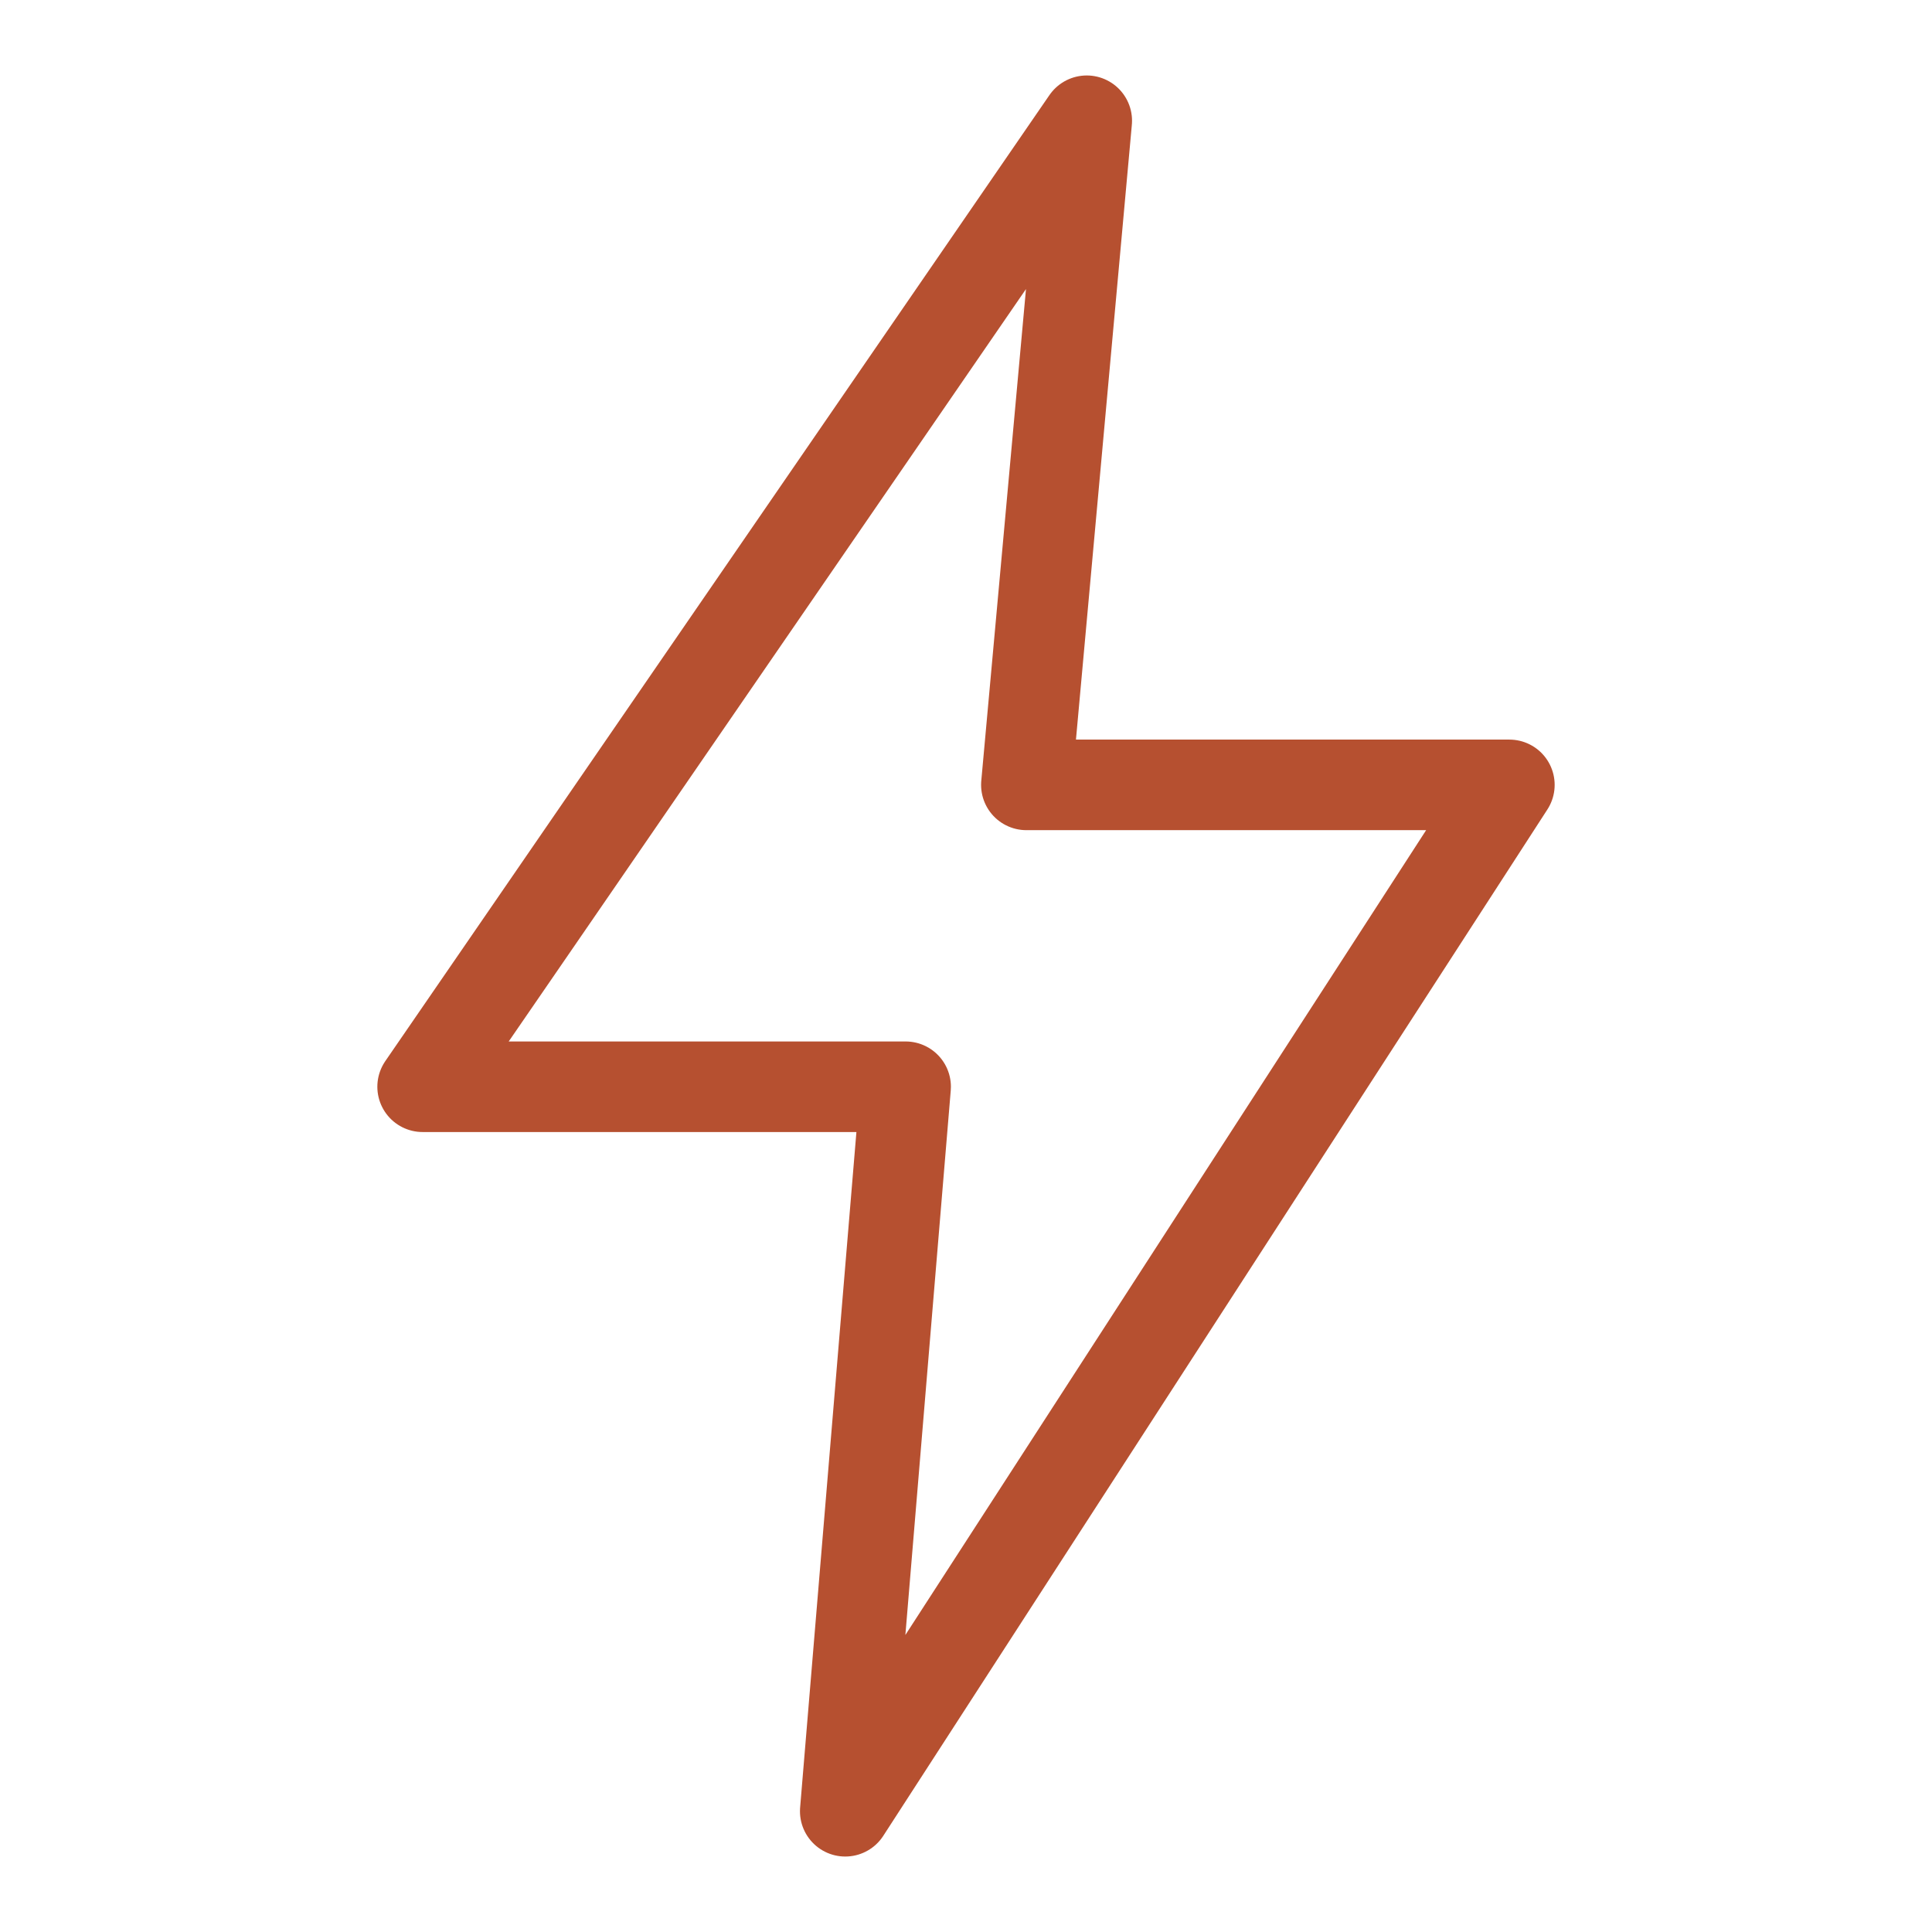
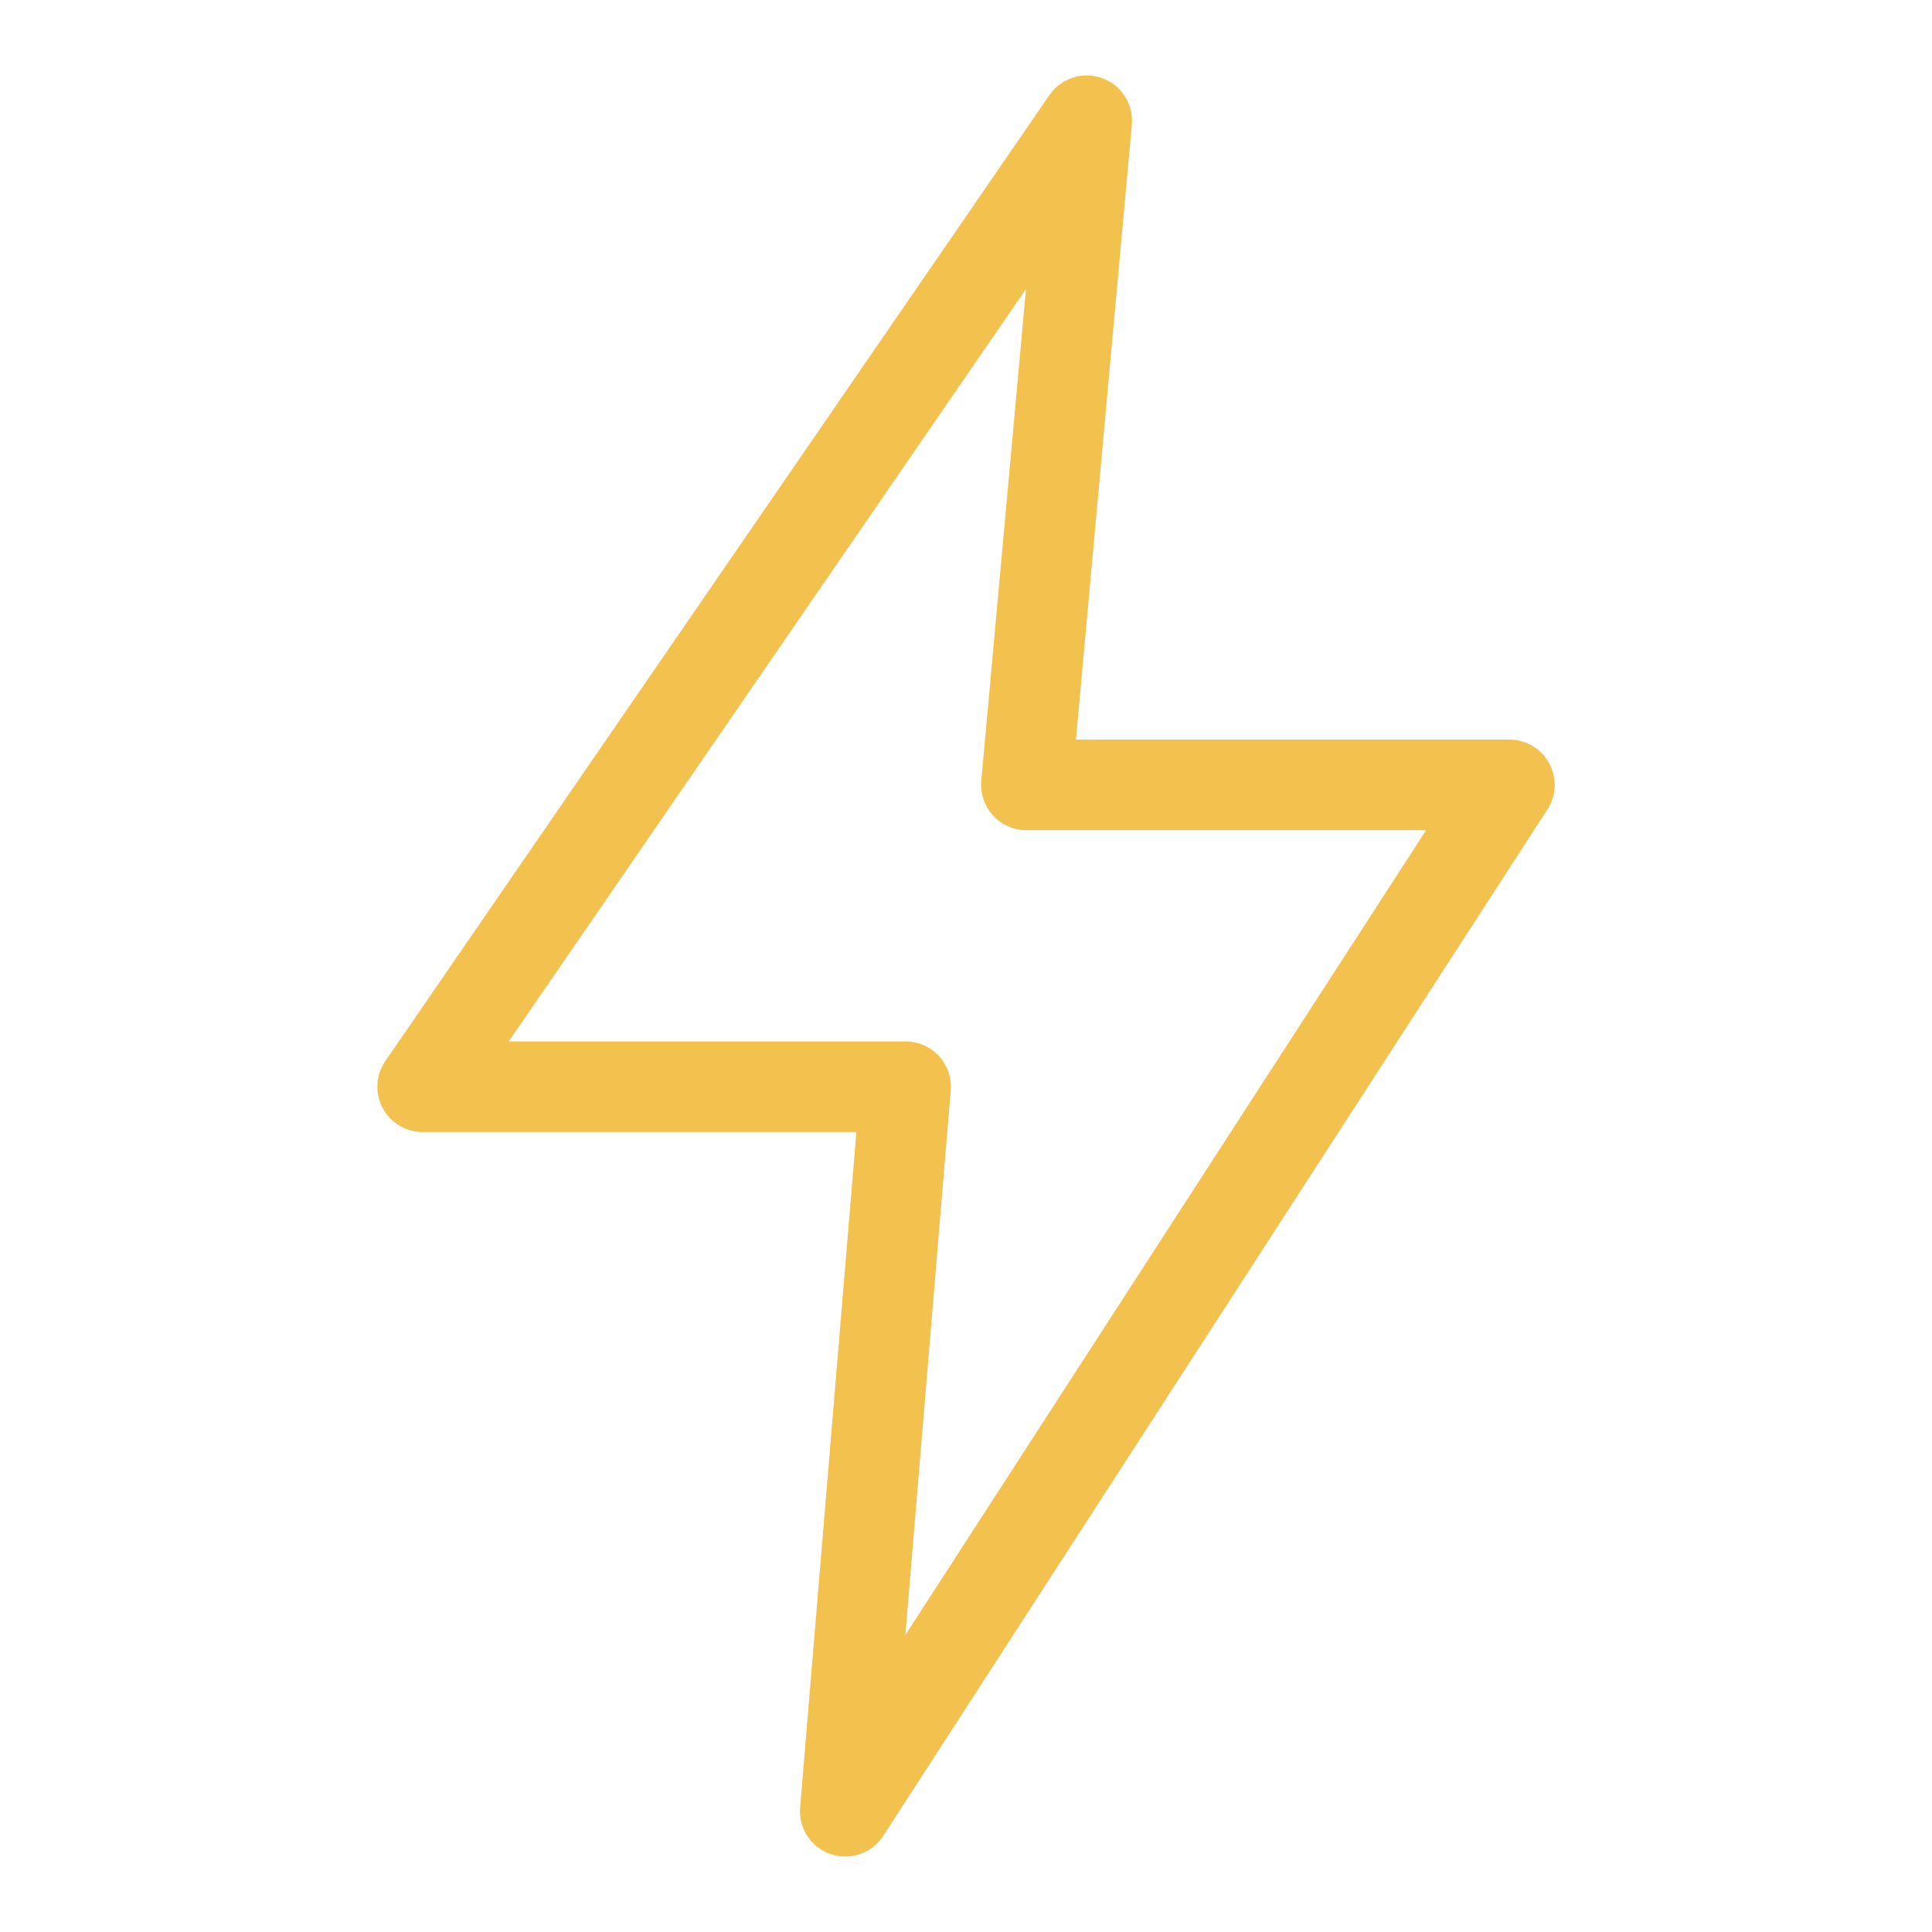
<svg xmlns="http://www.w3.org/2000/svg" width="64" height="64" viewBox="0 0 64 64">
-   <g fill="none" stroke="#b65030" stroke-width="3" stroke-linecap="round" stroke-linejoin="round">
+   <g fill="none" stroke="#f2c14e" stroke-width="3" stroke-linecap="round" stroke-linejoin="round">
    <path d="M36 4 14 36h16l-2 24 22-34H34z" />
  </g>
</svg>
